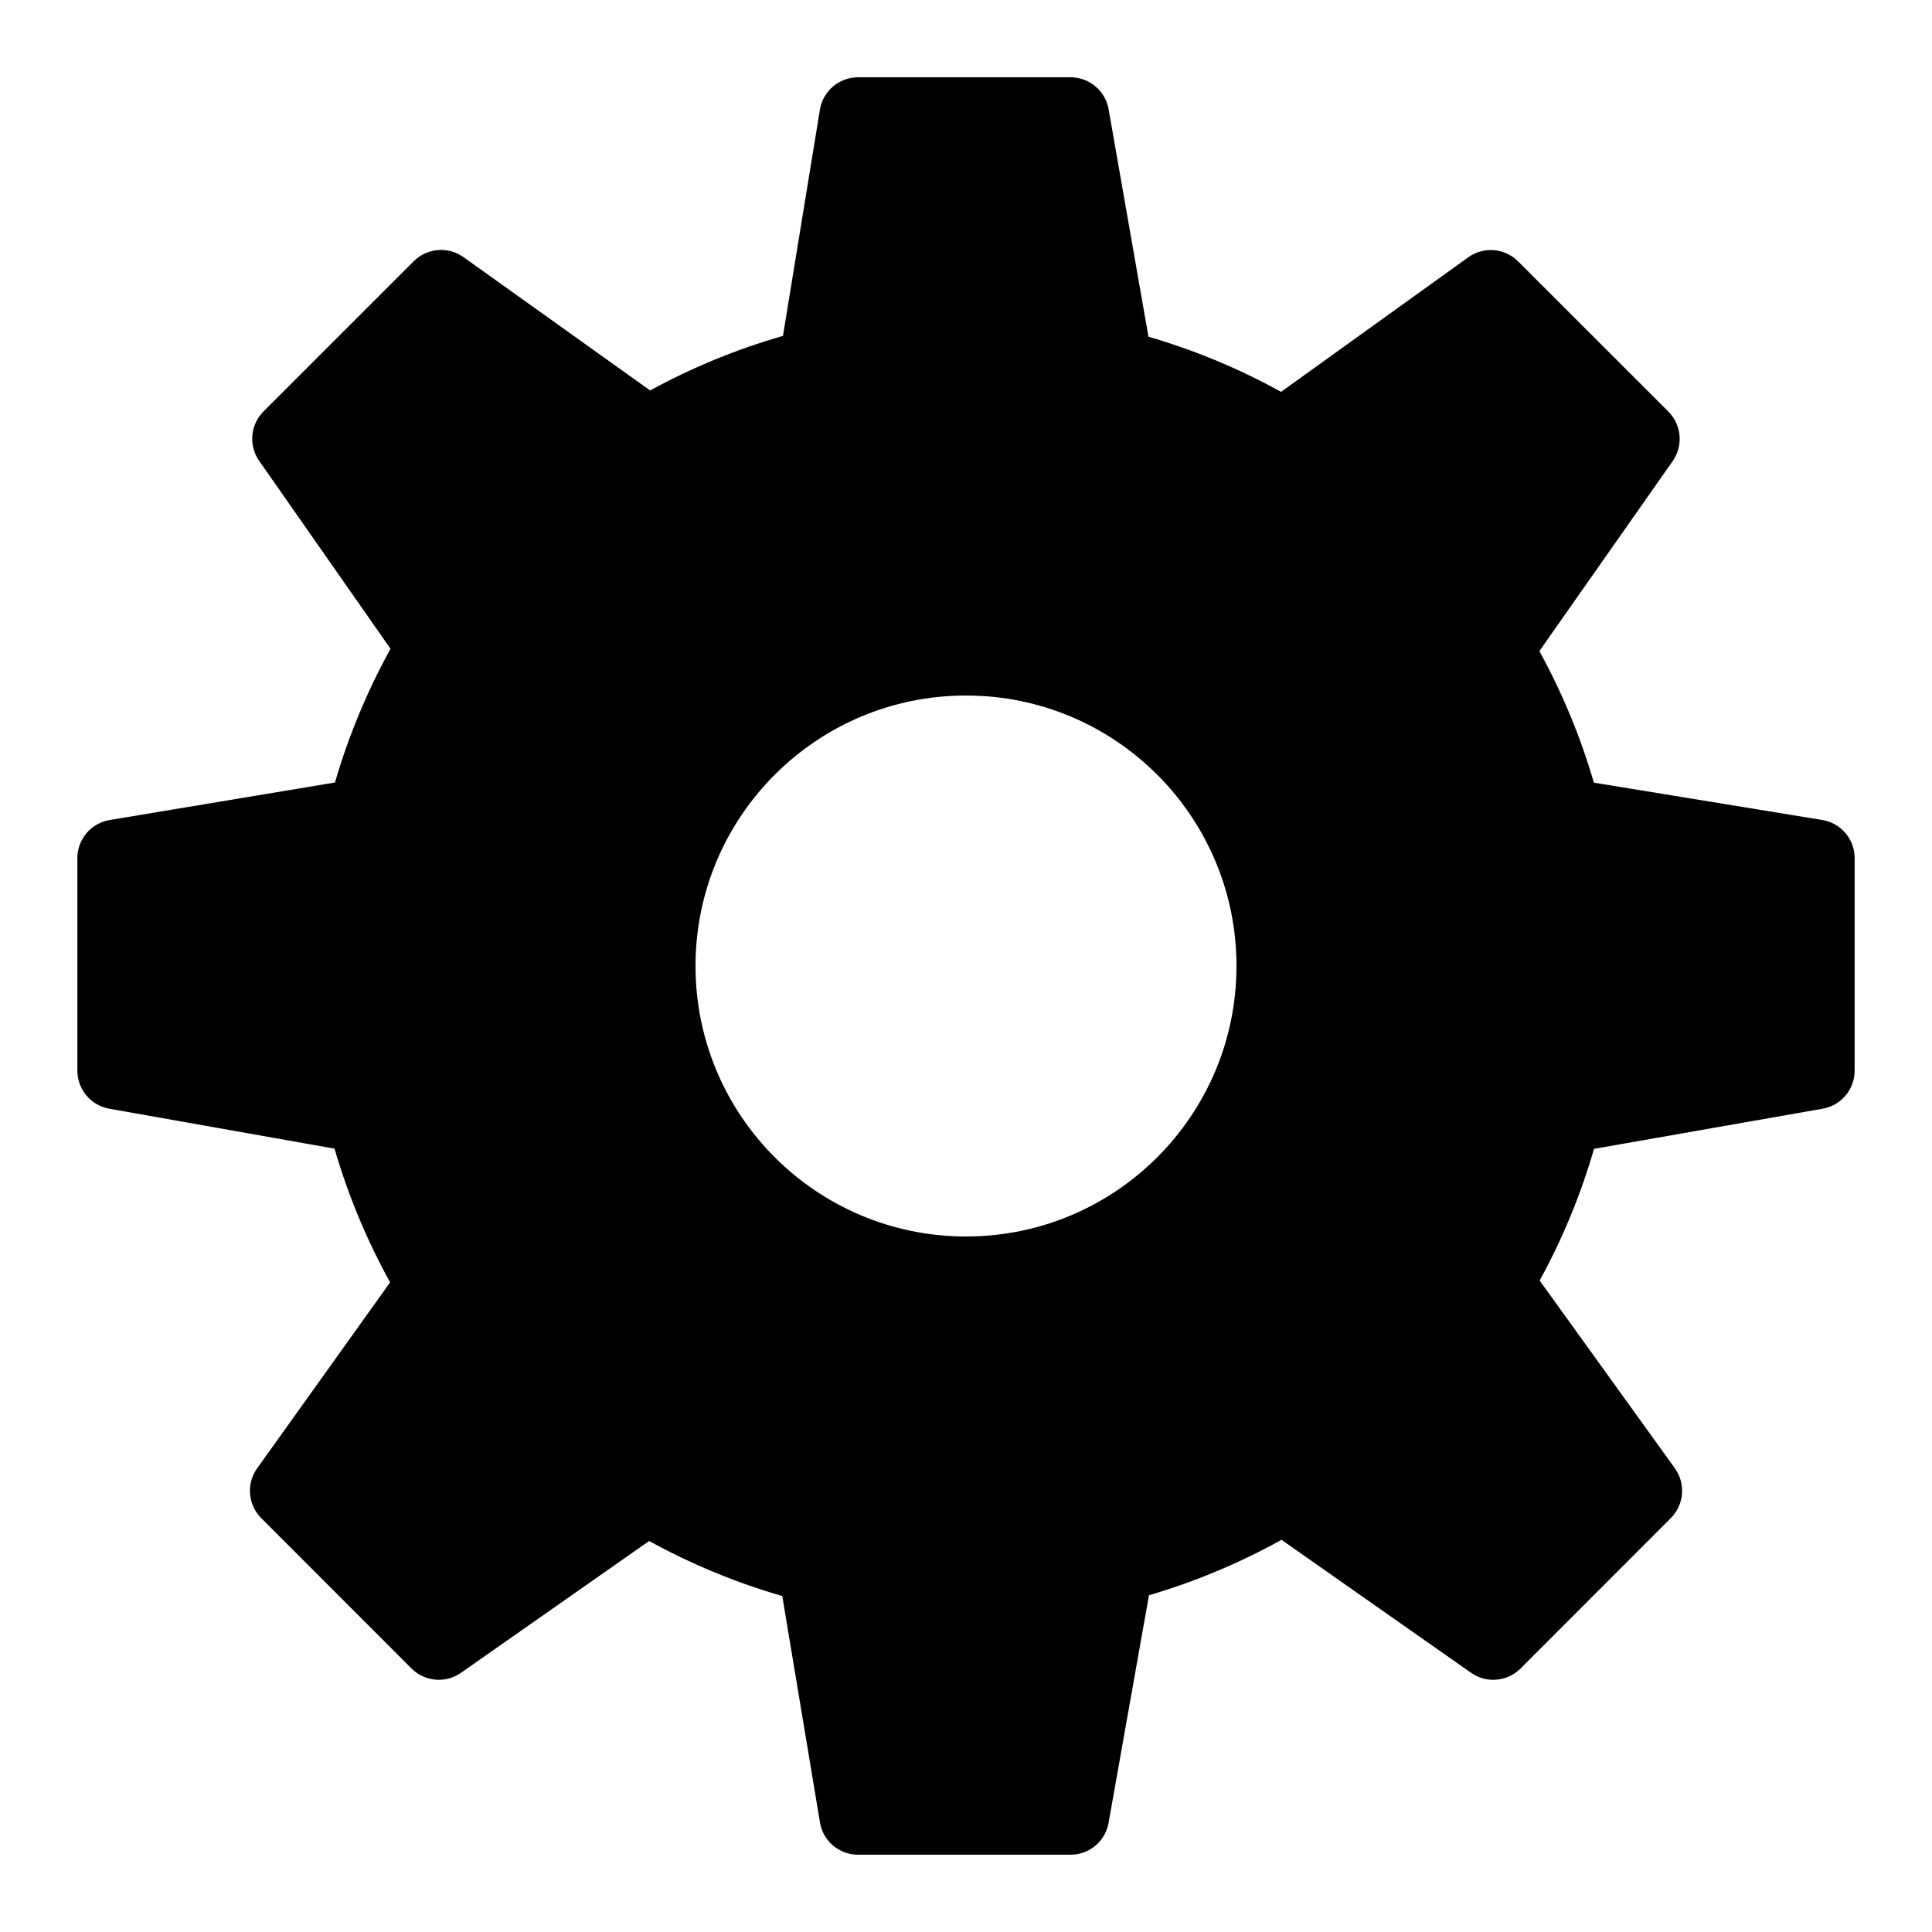
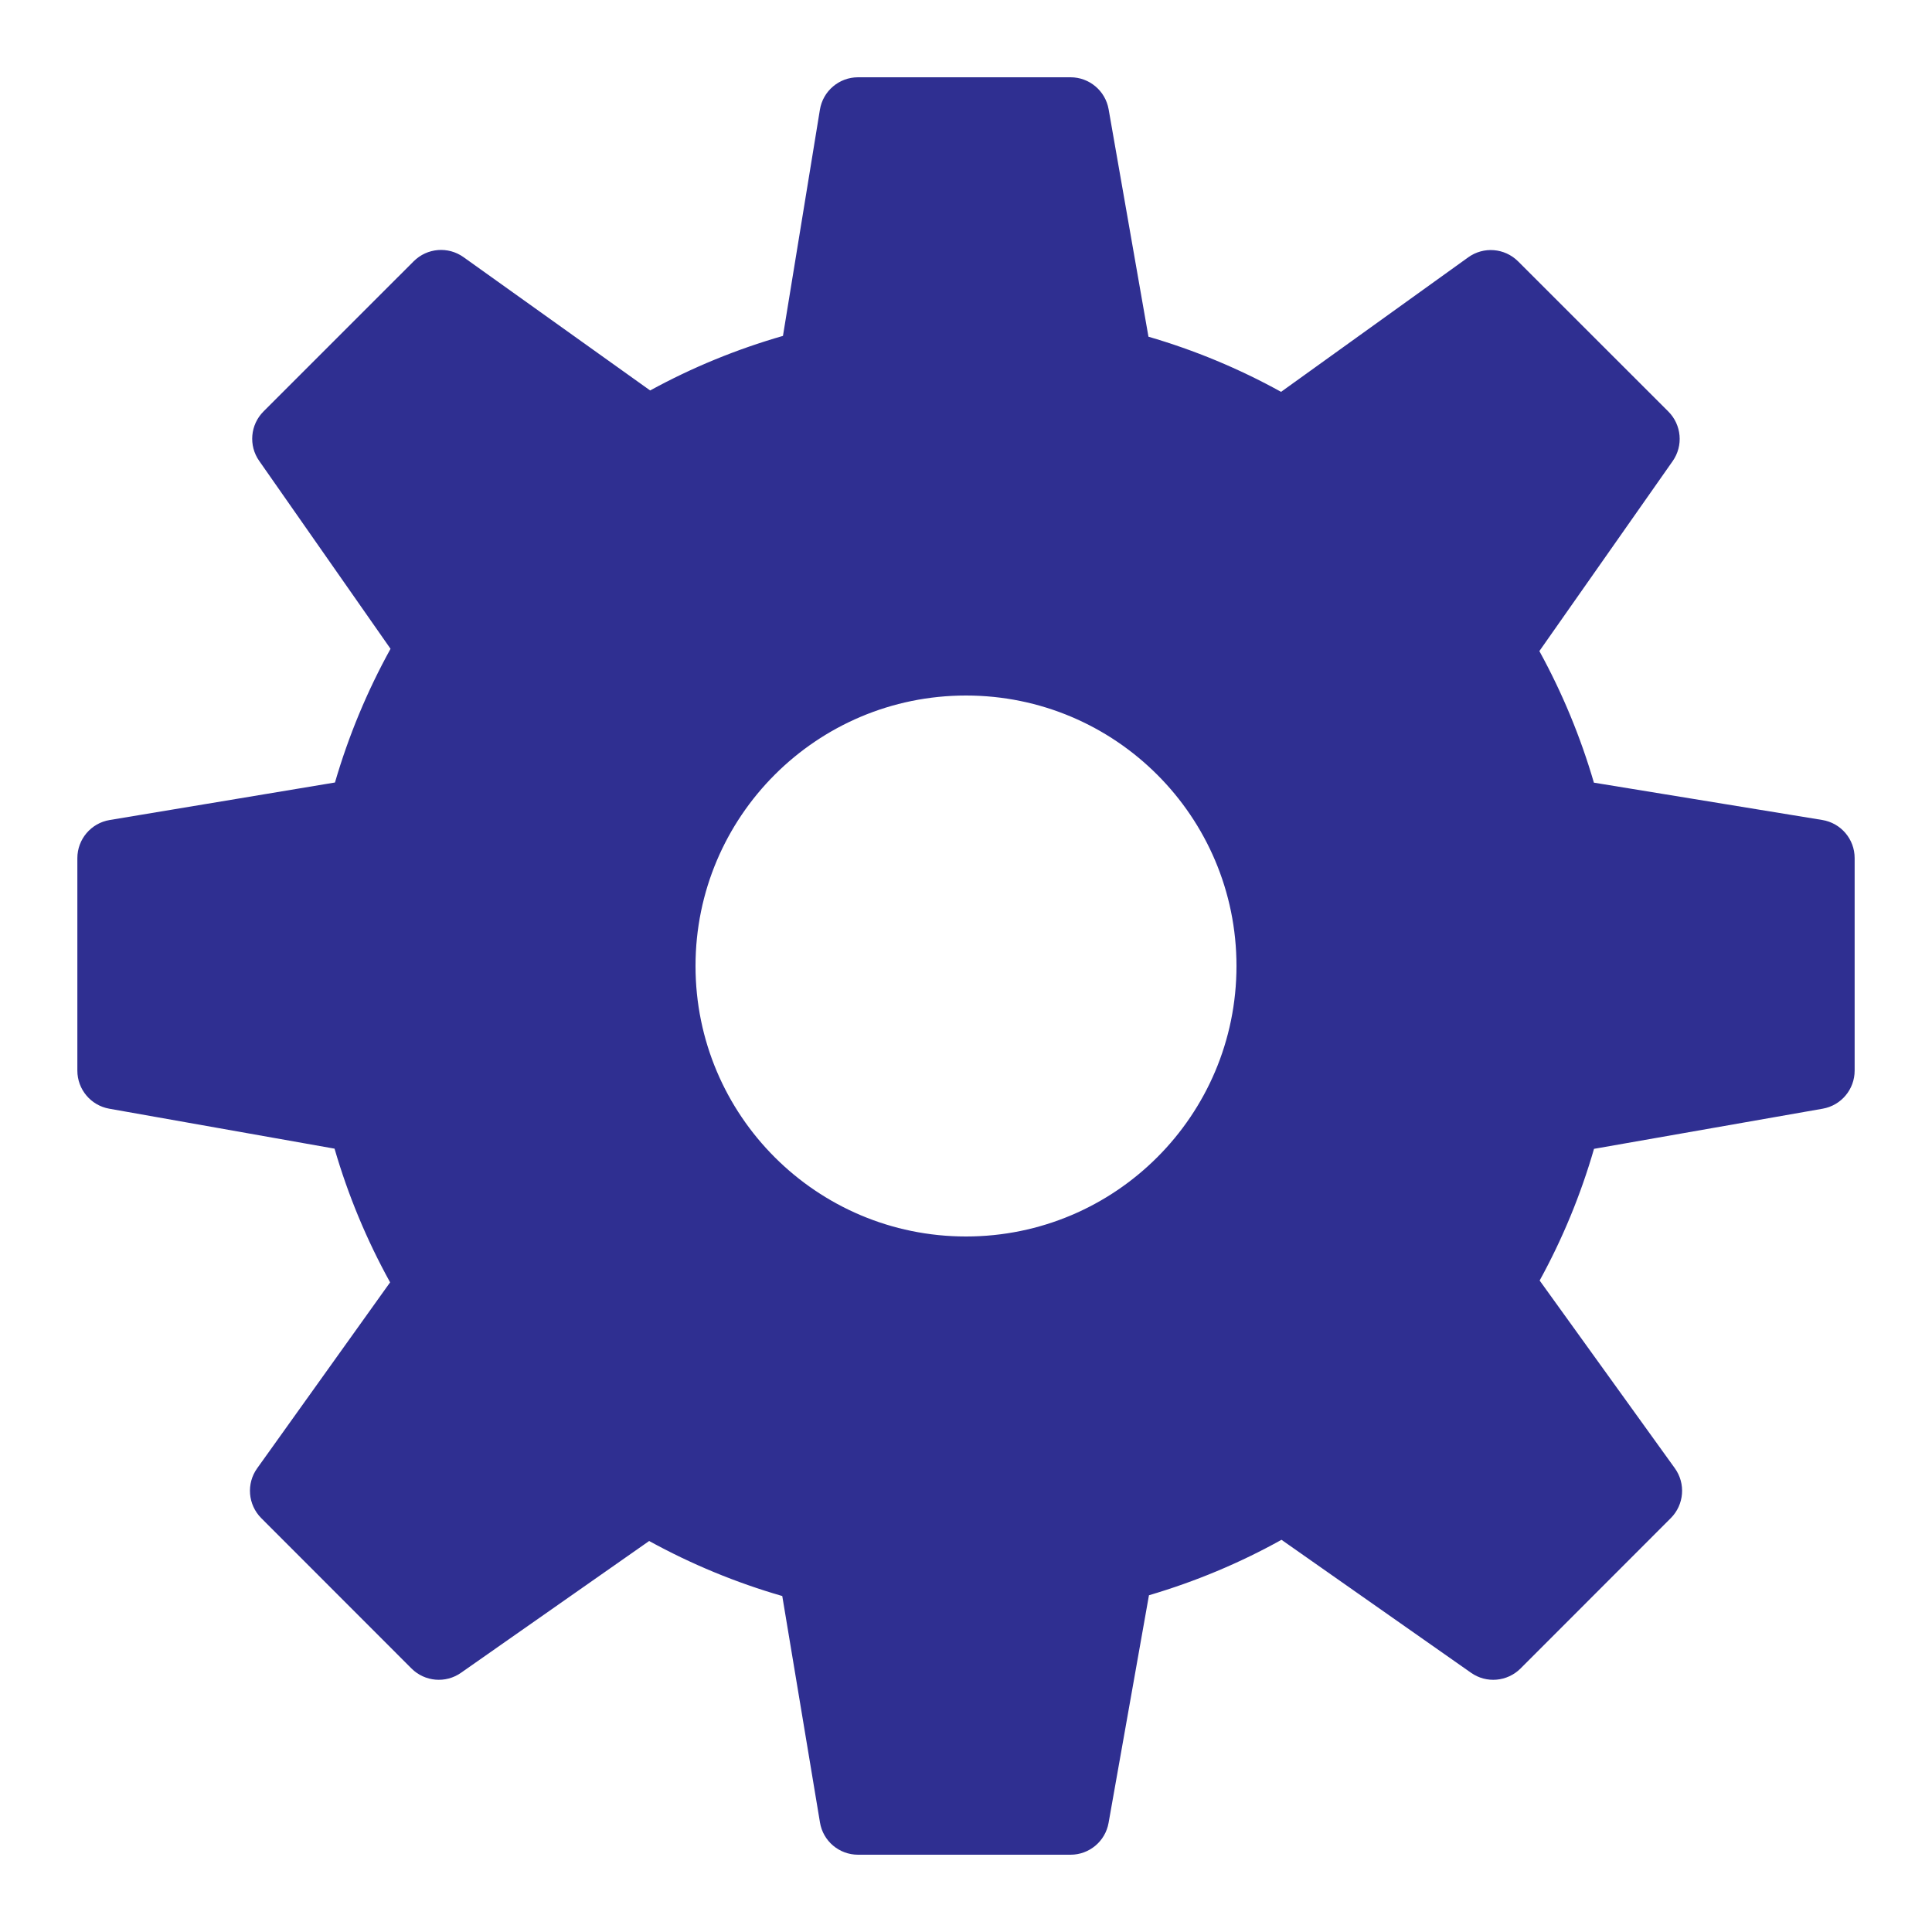
<svg xmlns="http://www.w3.org/2000/svg" viewBox="0,0,256,256" width="20px" height="20px" fill-rule="nonzero">
  <g fill="none" fill-rule="nonzero" stroke-opacity="0.302" stroke="#6f6fff" stroke-width="0" stroke-linecap="butt" stroke-linejoin="miter" stroke-miterlimit="10" stroke-dasharray="" stroke-dashoffset="0" font-family="none" font-weight="none" font-size="none" text-anchor="none" style="mix-blend-mode: normal">
    <path d="M0,256v-256h256v256z" id="shape" />
  </g>
-   <g fill="#000000" fill-rule="nonzero" stroke="none" stroke-width="1" stroke-linecap="butt" stroke-linejoin="miter" stroke-miterlimit="10" stroke-dasharray="" stroke-dashoffset="0" font-family="none" font-weight="none" font-size="none" text-anchor="none" style="mix-blend-mode: normal">
+   <g fill="rgb(47, 47, 145)" fill-rule="nonzero" stroke="none" stroke-width="1" stroke-linecap="butt" stroke-linejoin="miter" stroke-miterlimit="10" stroke-dasharray="" stroke-dashoffset="0" font-family="none" font-weight="none" font-size="none" text-anchor="none">
    <g transform="scale(5.12,5.12)">
      <path d="M47.16,21.221l-5.91,-0.966c-0.346,-1.186 -0.819,-2.326 -1.411,-3.405l3.45,-4.917c0.279,-0.397 0.231,-0.938 -0.112,-1.282l-3.889,-3.887c-0.347,-0.346 -0.893,-0.391 -1.291,-0.104l-4.843,3.481c-1.089,-0.602 -2.239,-1.08 -3.432,-1.427l-1.031,-5.886c-0.084,-0.478 -0.499,-0.828 -0.985,-0.828h-5.5c-0.49,0 -0.908,0.355 -0.987,0.839l-0.956,5.854c-1.2,0.345 -2.352,0.818 -3.437,1.412l-4.83,-3.45c-0.399,-0.285 -0.942,-0.239 -1.289,0.106l-3.887,3.887c-0.343,0.343 -0.391,0.883 -0.112,1.28l3.399,4.863c-0.605,1.095 -1.087,2.254 -1.438,3.46l-5.831,0.971c-0.482,0.08 -0.836,0.498 -0.836,0.986v5.5c0,0.485 0.348,0.9 0.825,0.985l5.831,1.034c0.349,1.203 0.831,2.362 1.438,3.46l-3.441,4.813c-0.284,0.397 -0.239,0.942 0.106,1.289l3.888,3.891c0.343,0.343 0.884,0.391 1.281,0.112l4.87,-3.411c1.093,0.601 2.248,1.078 3.445,1.424l0.976,5.861c0.079,0.481 0.496,0.834 0.985,0.834h5.5c0.485,0 0.9,-0.348 0.984,-0.825l1.045,-5.89c1.199,-0.353 2.348,-0.833 3.43,-1.435l4.905,3.441c0.398,0.281 0.938,0.232 1.282,-0.111l3.888,-3.891c0.346,-0.347 0.391,-0.894 0.104,-1.292l-3.498,-4.857c0.593,-1.08 1.064,-2.222 1.407,-3.408l5.918,-1.039c0.479,-0.084 0.827,-0.5 0.827,-0.985v-5.5c0.001,-0.49 -0.354,-0.908 -0.838,-0.987zM25,32c-3.866,0 -7,-3.134 -7,-7c0,-3.866 3.134,-7 7,-7c3.866,0 7,3.134 7,7c0,3.866 -3.134,7 -7,7z" />
    </g>
  </g>
</svg>
